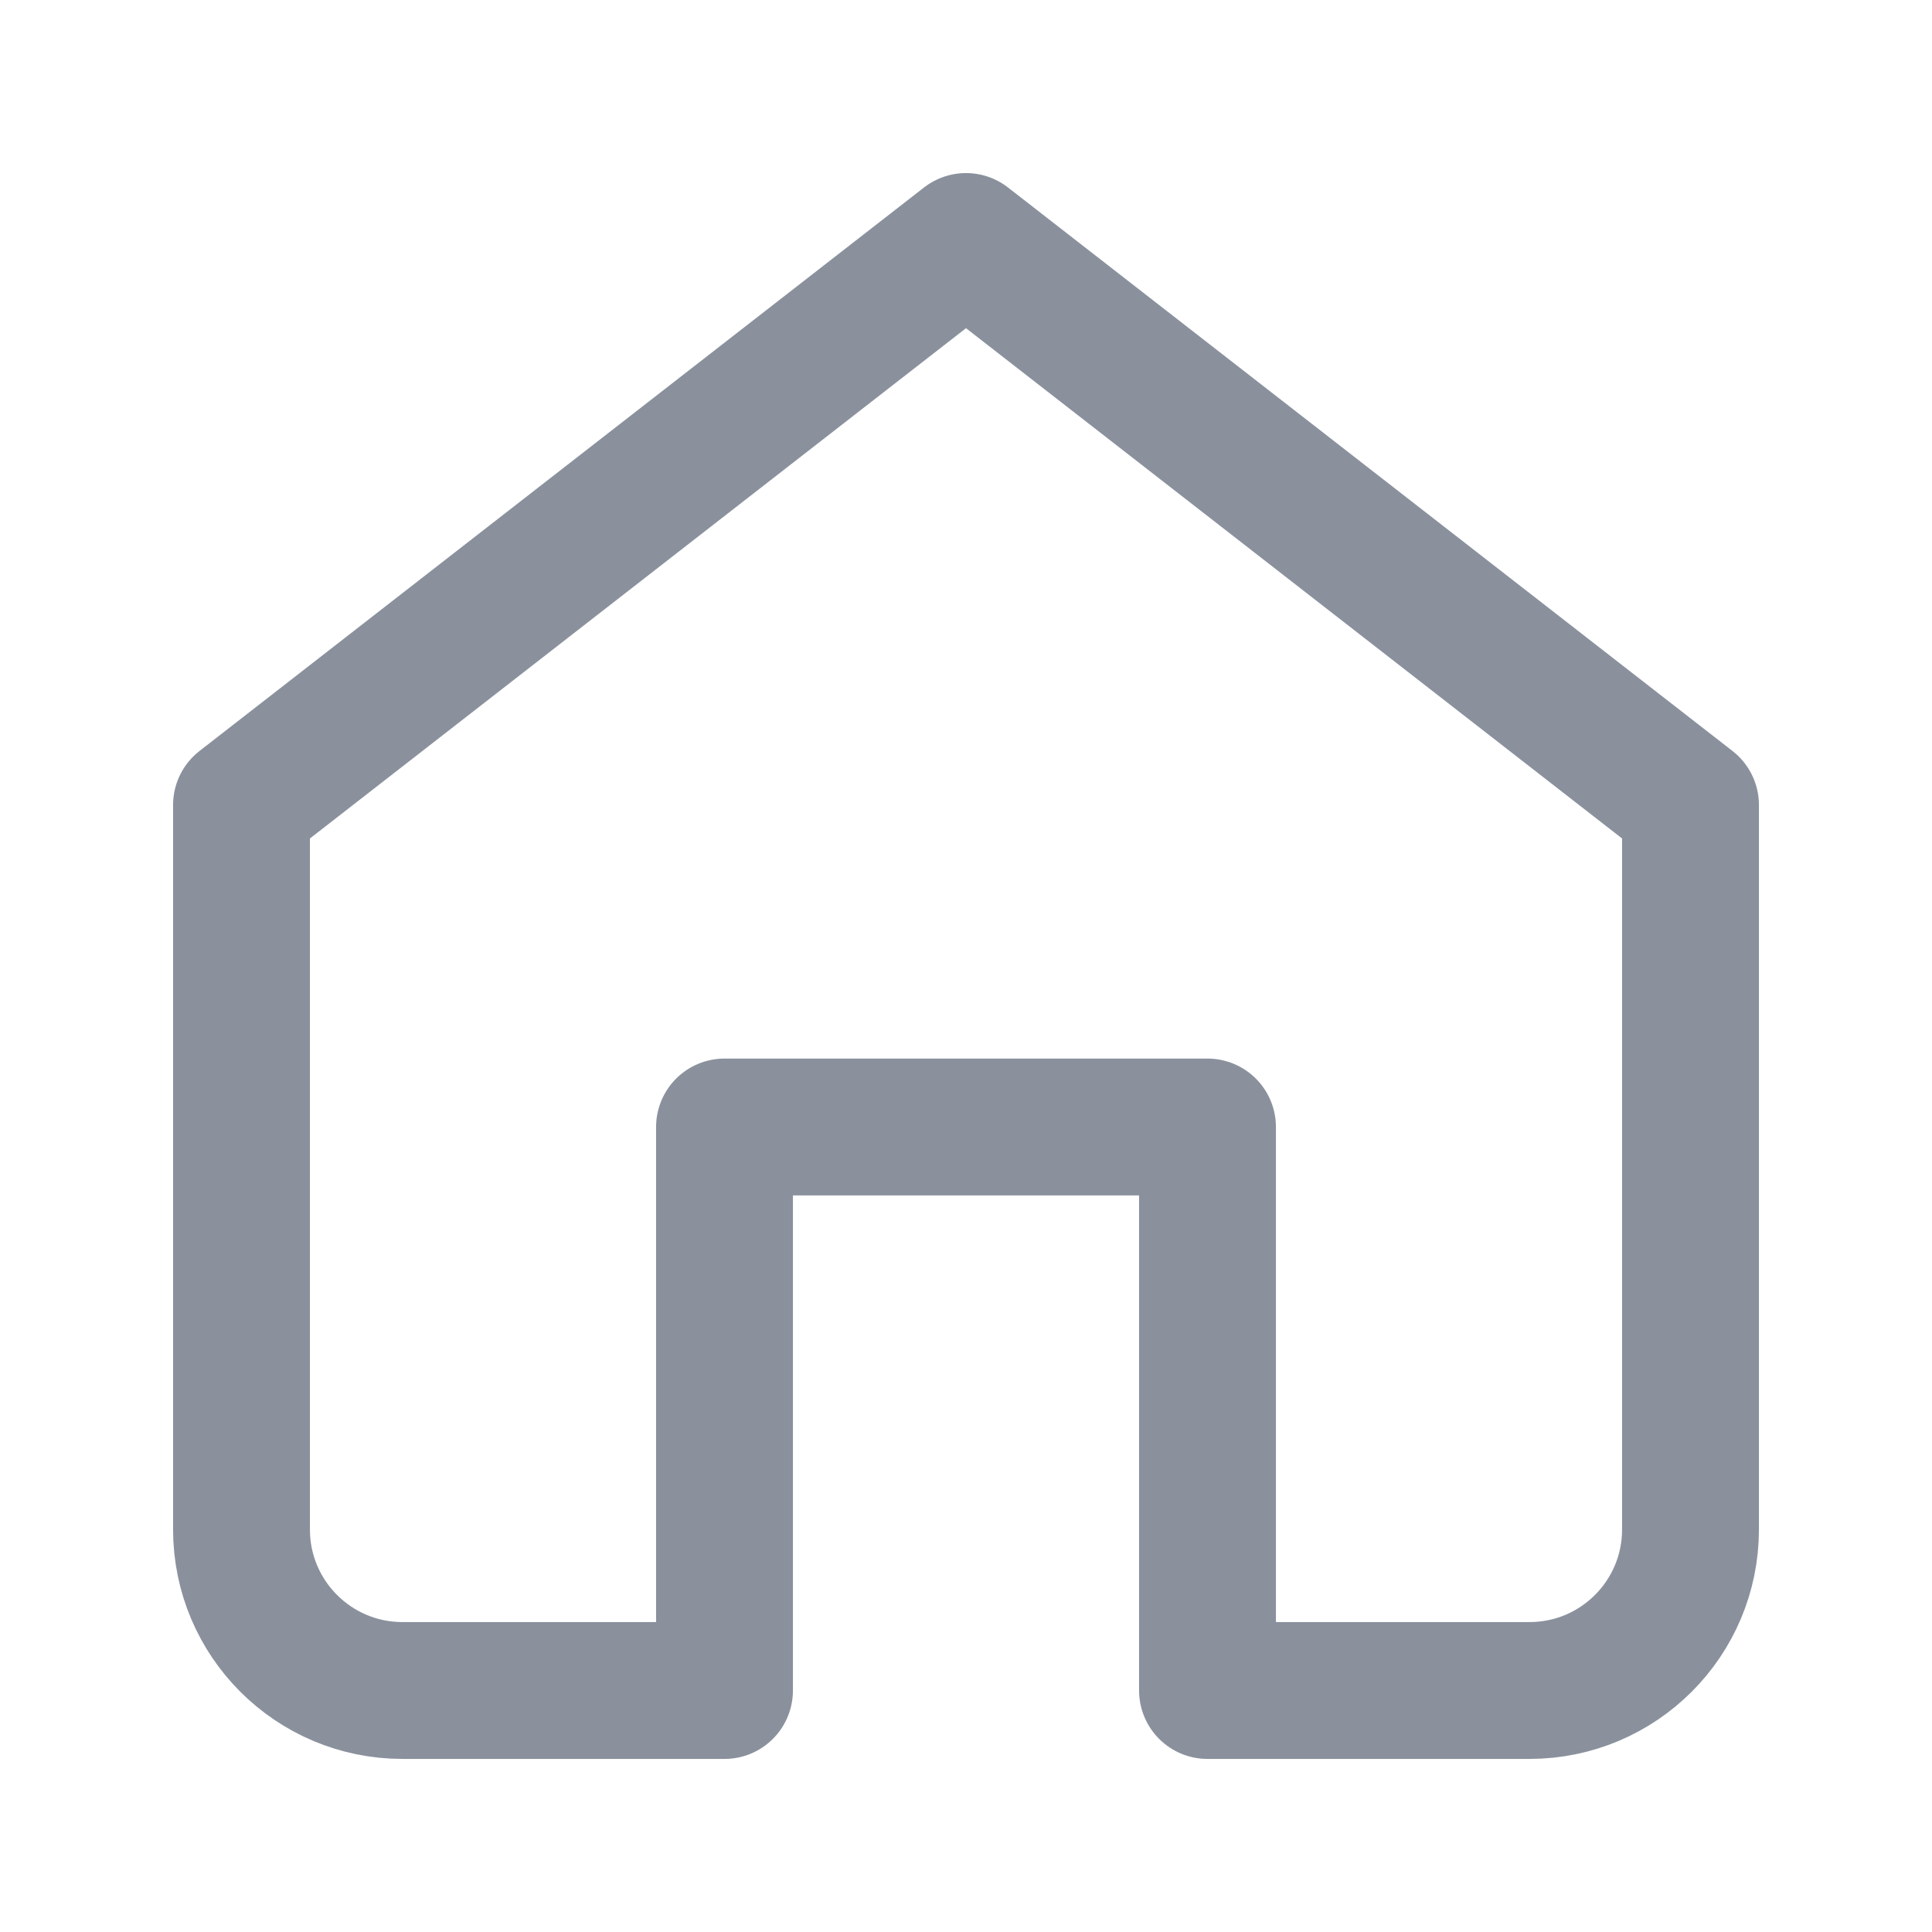
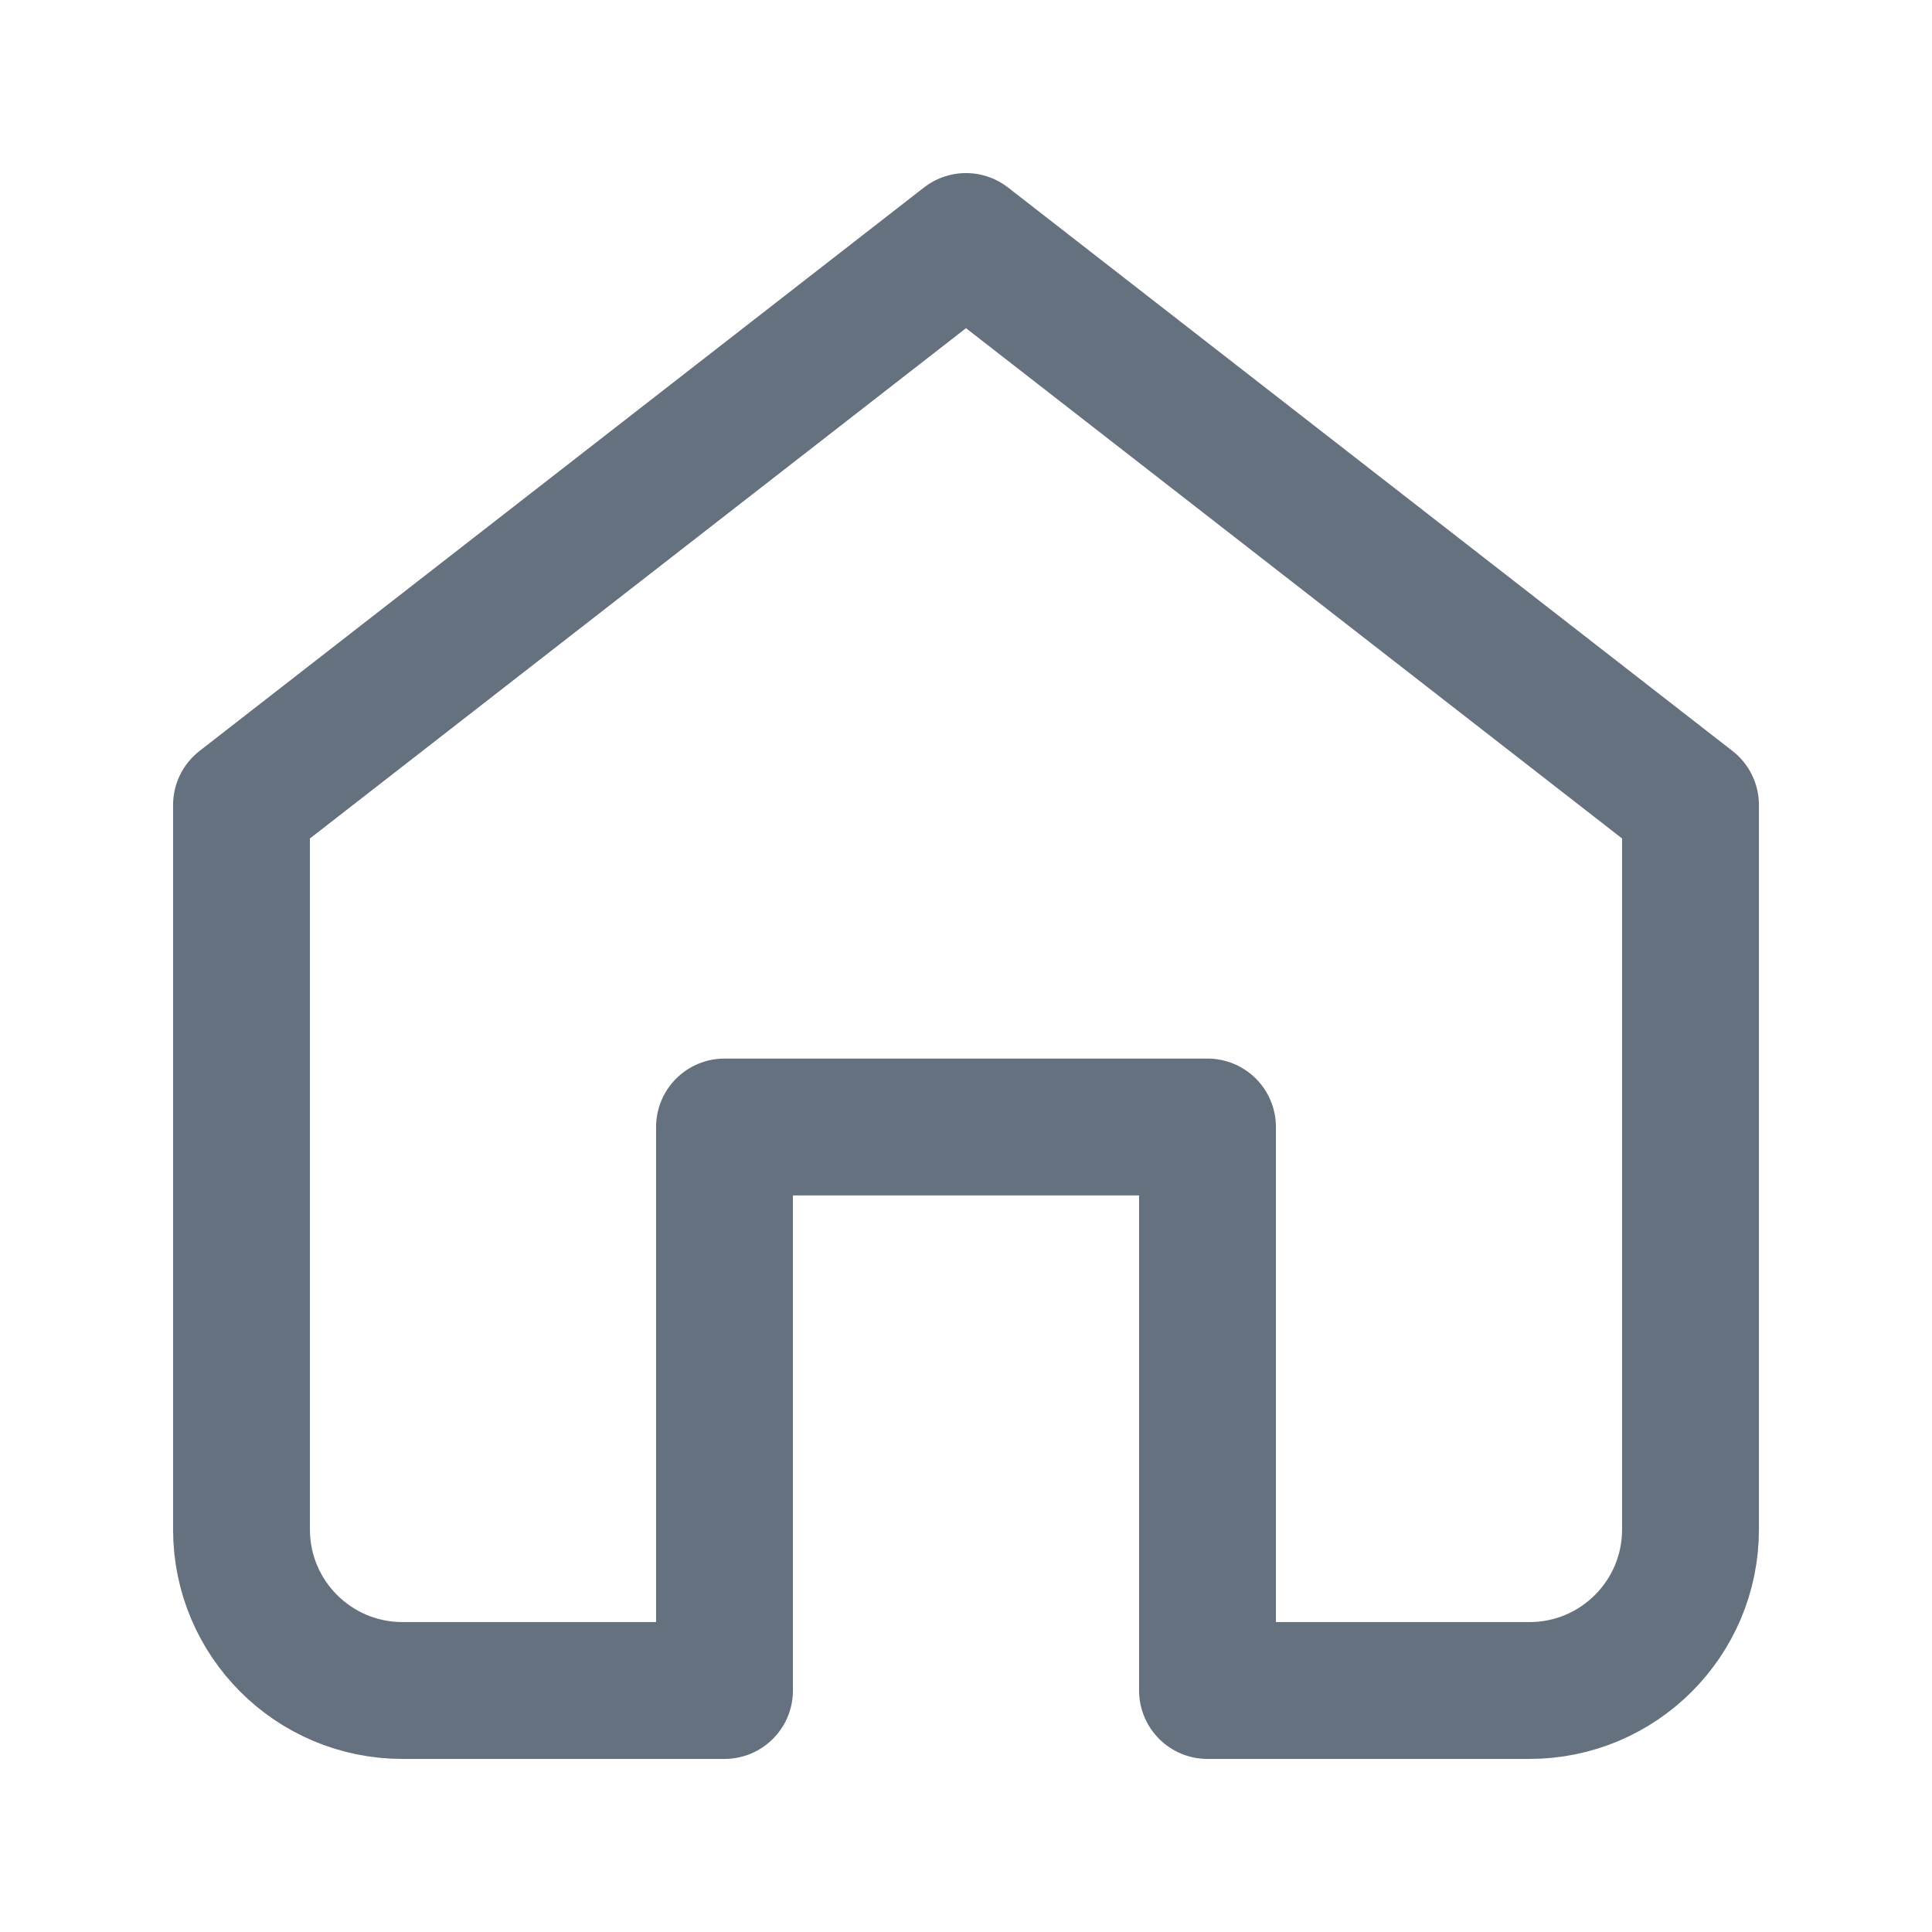
- <svg xmlns="http://www.w3.org/2000/svg" width="24" height="24" viewBox="0 0 24 24" fill="none" stroke="#8a919d" stroke-width="1.7" stroke-linecap="round" stroke-linejoin="round">
+ <svg xmlns="http://www.w3.org/2000/svg" width="24" height="24" viewBox="0 0 24 24" fill="none" stroke="#667180" stroke-width="1.7" stroke-linecap="round" stroke-linejoin="round">
  <path d="m3 10 9-7 9 7v9a2 2 0 0 1-2 2h-4v-7H9v7H5a2 2 0 0 1-2-2Z" />
</svg>
